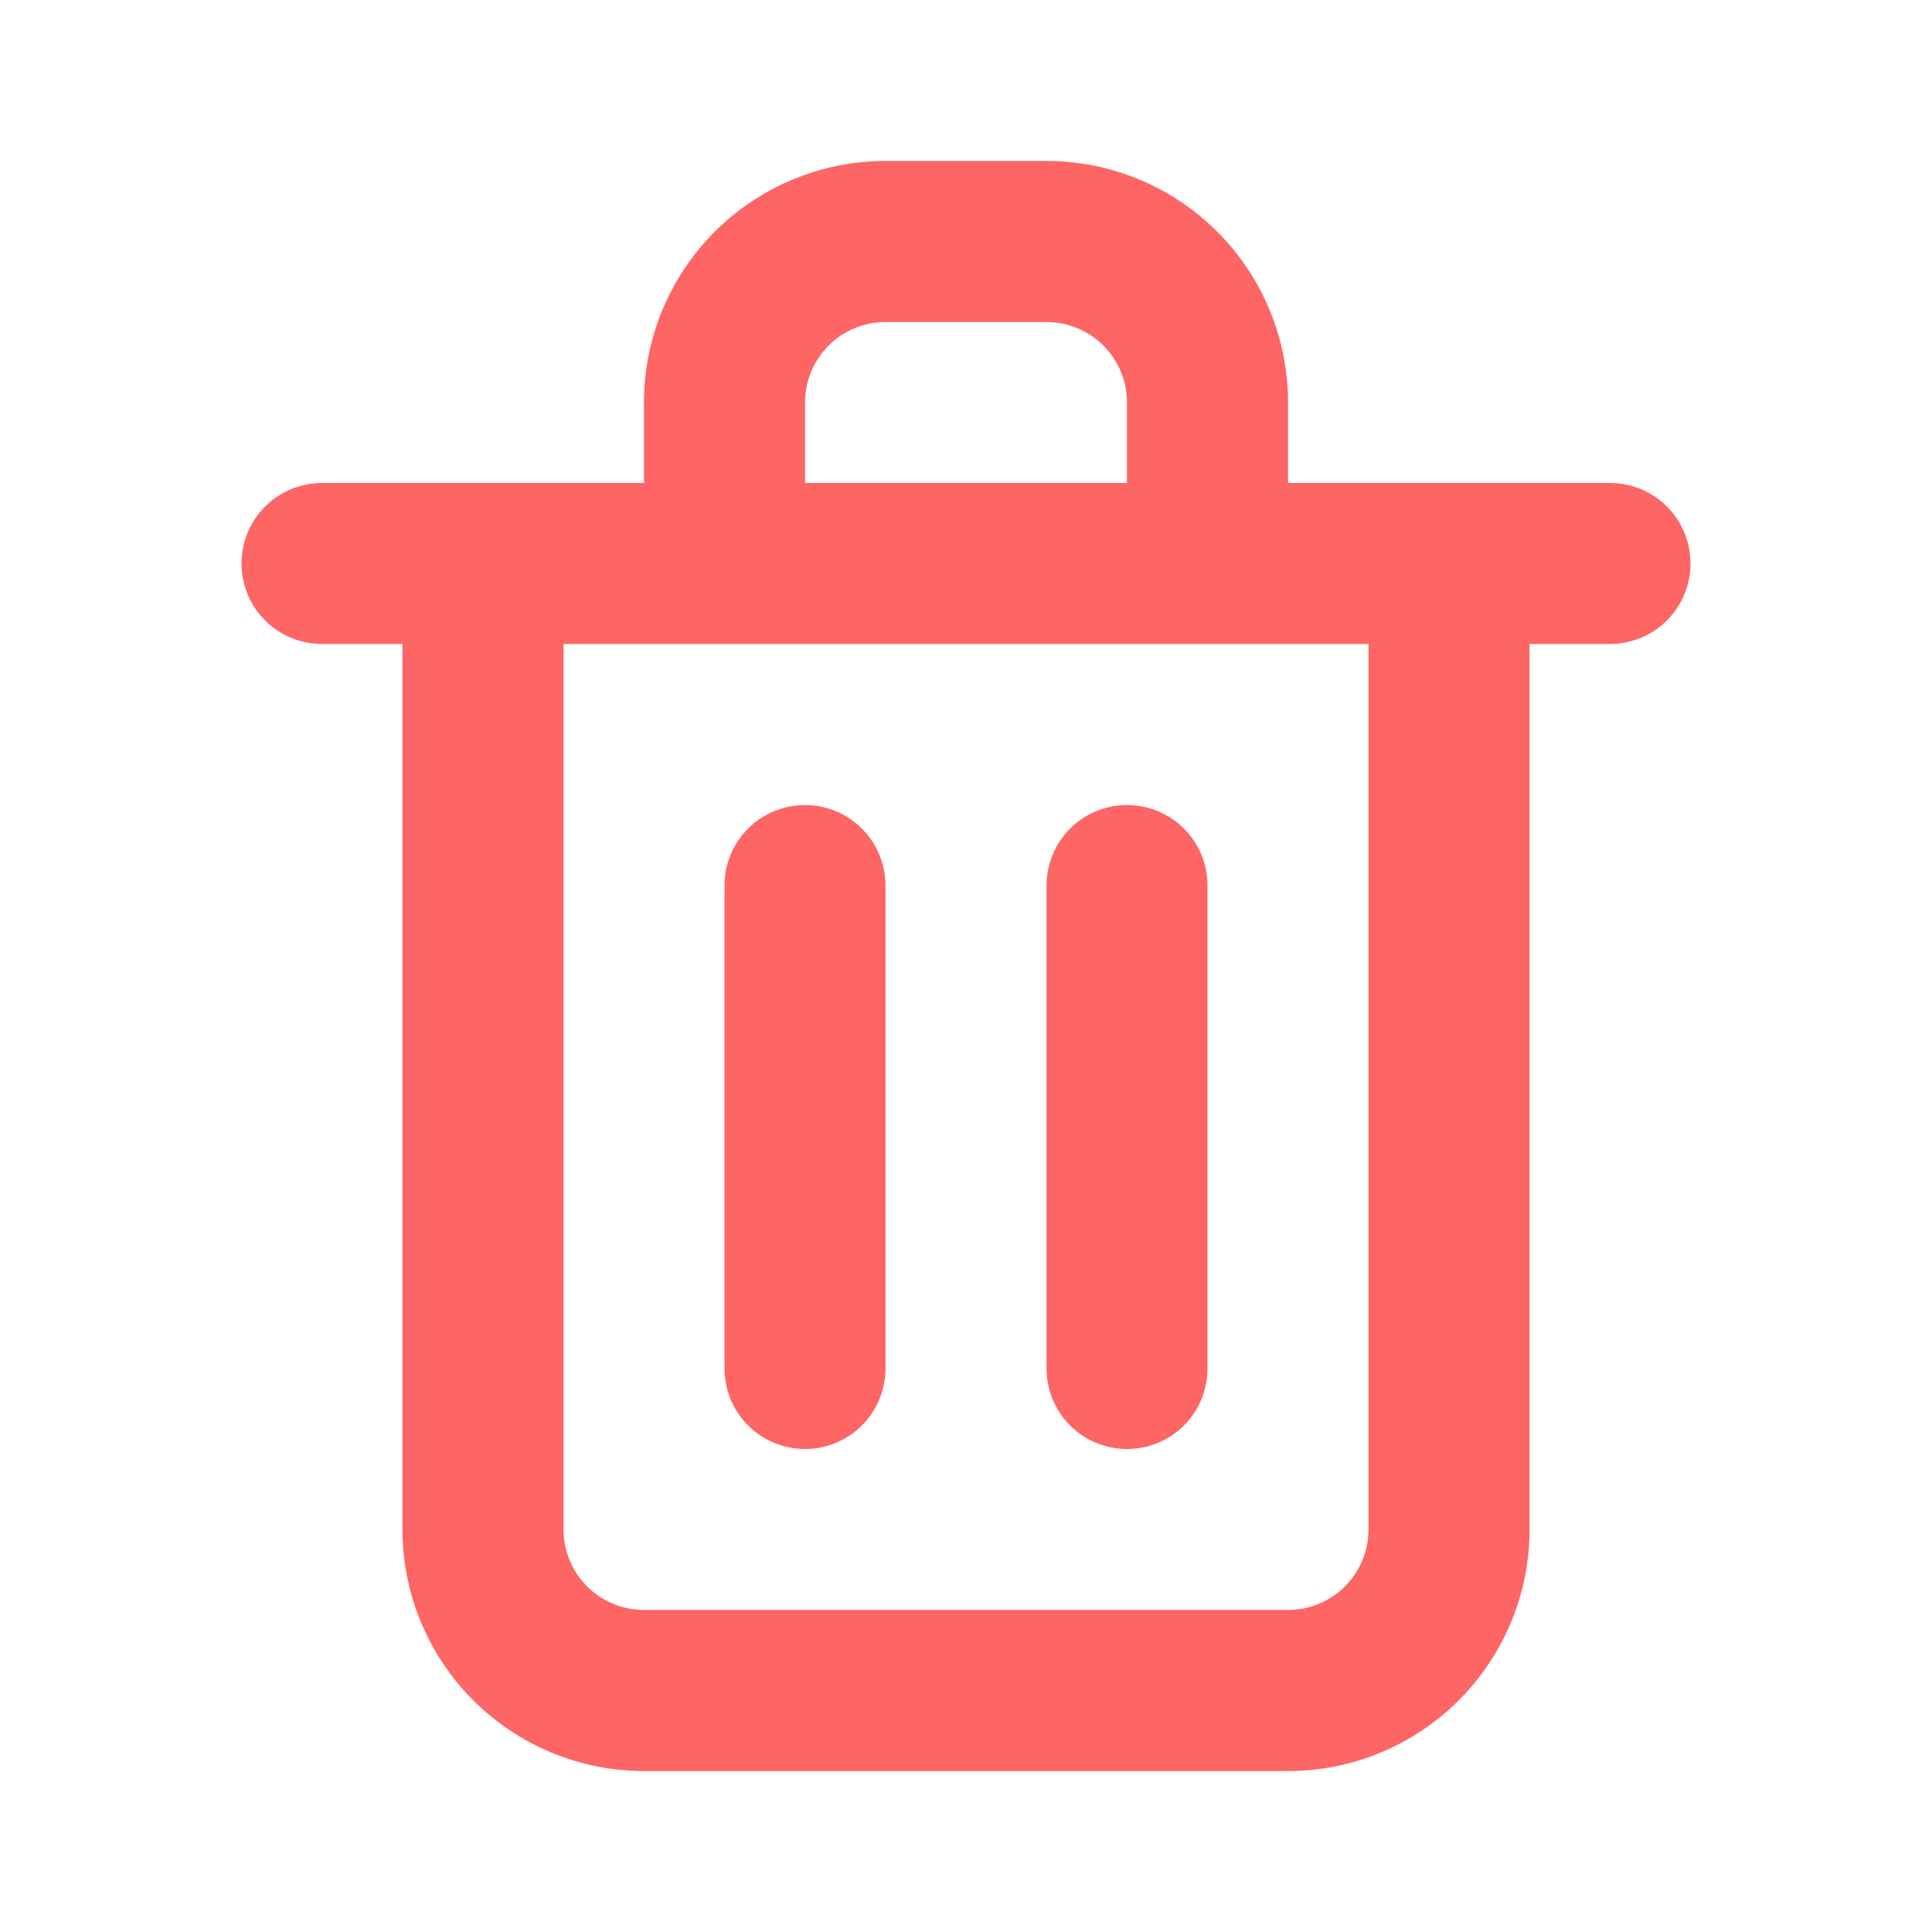
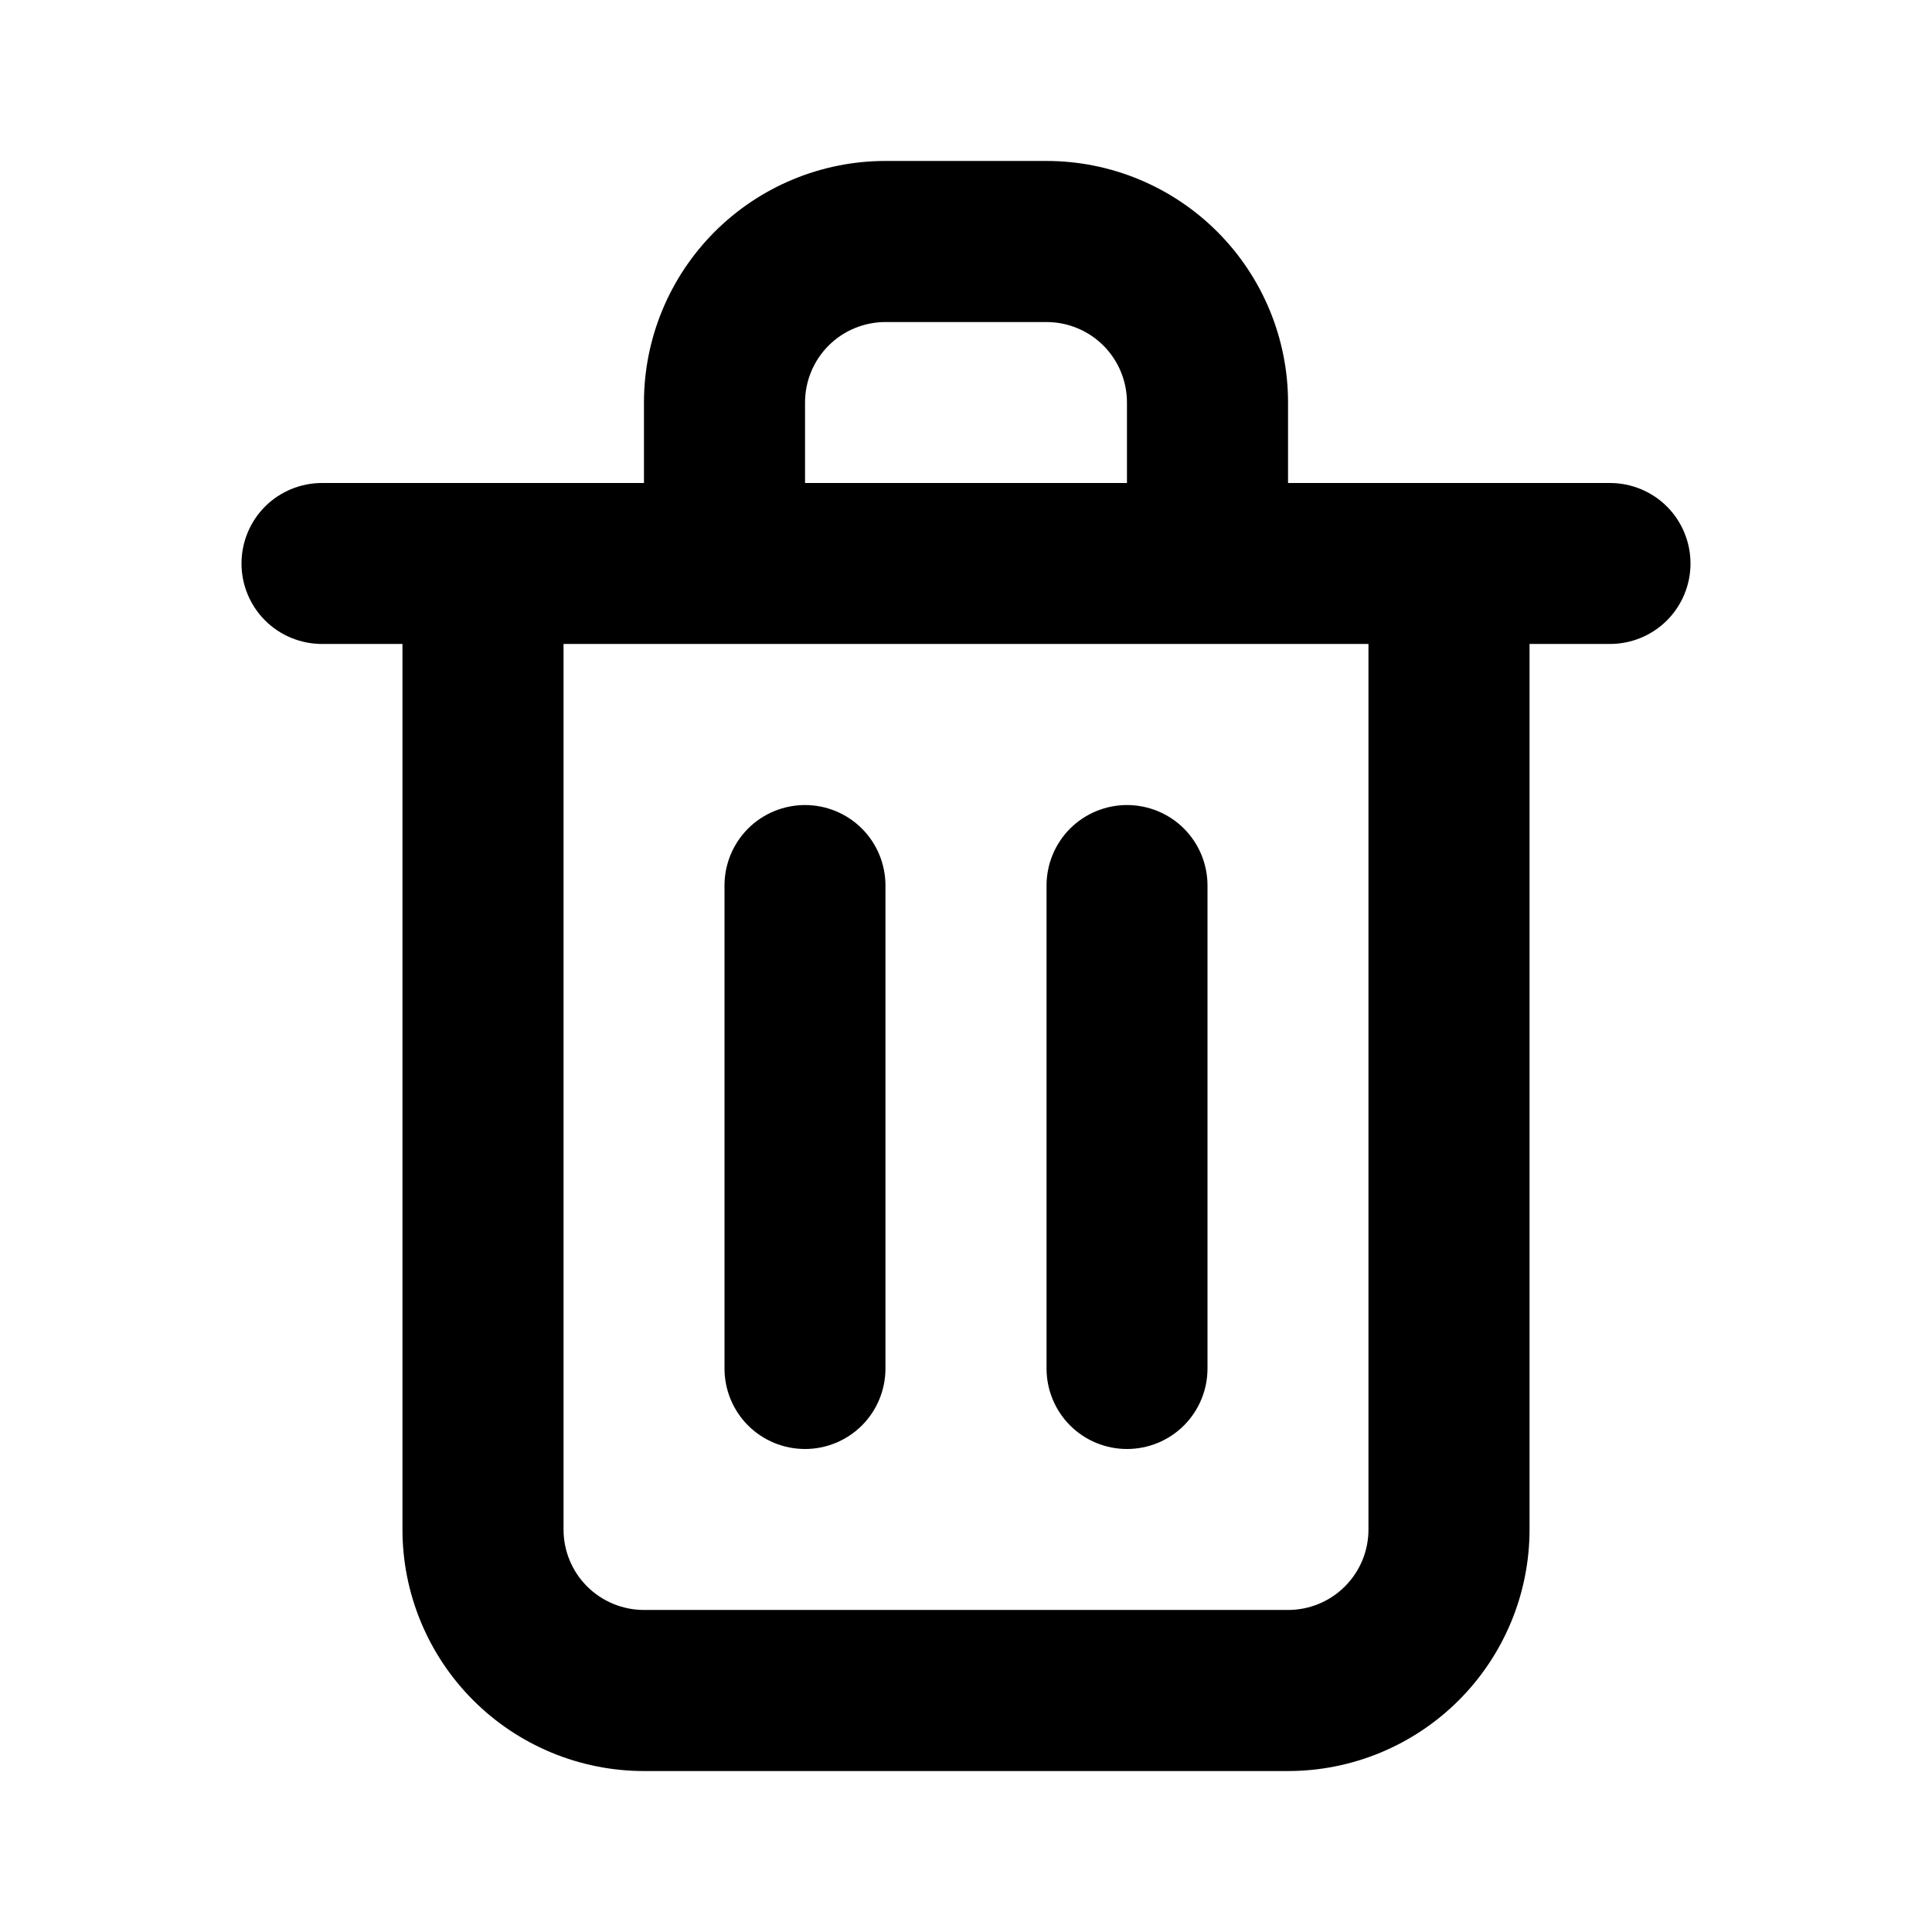
- <svg xmlns="http://www.w3.org/2000/svg" width="16" height="16" viewBox="0 0 16 16" fill="none">
-   <path d="M6.667 12C6.843 12 7.013 11.93 7.138 11.805C7.263 11.68 7.333 11.51 7.333 11.333V7.333C7.333 7.157 7.263 6.987 7.138 6.862C7.013 6.737 6.843 6.667 6.667 6.667C6.49 6.667 6.32 6.737 6.195 6.862C6.07 6.987 6 7.157 6 7.333V11.333C6 11.51 6.07 11.68 6.195 11.805C6.32 11.93 6.49 12 6.667 12ZM13.333 4H10.667V3.333C10.667 2.803 10.456 2.294 10.081 1.919C9.706 1.544 9.197 1.333 8.667 1.333H7.333C6.803 1.333 6.294 1.544 5.919 1.919C5.544 2.294 5.333 2.803 5.333 3.333V4H2.667C2.49 4 2.32 4.07 2.195 4.195C2.07 4.32 2 4.49 2 4.667C2 4.843 2.07 5.013 2.195 5.138C2.32 5.263 2.49 5.333 2.667 5.333H3.333V12.667C3.333 13.197 3.544 13.706 3.919 14.081C4.294 14.456 4.803 14.667 5.333 14.667H10.667C11.197 14.667 11.706 14.456 12.081 14.081C12.456 13.706 12.667 13.197 12.667 12.667V5.333H13.333C13.51 5.333 13.68 5.263 13.805 5.138C13.93 5.013 14 4.843 14 4.667C14 4.49 13.93 4.32 13.805 4.195C13.68 4.07 13.51 4 13.333 4ZM6.667 3.333C6.667 3.157 6.737 2.987 6.862 2.862C6.987 2.737 7.157 2.667 7.333 2.667H8.667C8.843 2.667 9.013 2.737 9.138 2.862C9.263 2.987 9.333 3.157 9.333 3.333V4H6.667V3.333ZM11.333 12.667C11.333 12.844 11.263 13.013 11.138 13.138C11.013 13.263 10.844 13.333 10.667 13.333H5.333C5.157 13.333 4.987 13.263 4.862 13.138C4.737 13.013 4.667 12.844 4.667 12.667V5.333H11.333V12.667ZM9.333 12C9.51 12 9.68 11.93 9.805 11.805C9.93 11.68 10 11.51 10 11.333V7.333C10 7.157 9.93 6.987 9.805 6.862C9.68 6.737 9.51 6.667 9.333 6.667C9.157 6.667 8.987 6.737 8.862 6.862C8.737 6.987 8.667 7.157 8.667 7.333V11.333C8.667 11.51 8.737 11.68 8.862 11.805C8.987 11.93 9.157 12 9.333 12Z" fill="#FE6565" />
+ <svg xmlns="http://www.w3.org/2000/svg" width="16" height="16" viewBox="0 0 16 16" fill="current">
+   <path d="M6.667 12C6.843 12 7.013 11.93 7.138 11.805C7.263 11.68 7.333 11.51 7.333 11.333V7.333C7.333 7.157 7.263 6.987 7.138 6.862C7.013 6.737 6.843 6.667 6.667 6.667C6.49 6.667 6.32 6.737 6.195 6.862C6.07 6.987 6 7.157 6 7.333V11.333C6 11.51 6.07 11.68 6.195 11.805C6.32 11.93 6.49 12 6.667 12ZM13.333 4H10.667V3.333C10.667 2.803 10.456 2.294 10.081 1.919C9.706 1.544 9.197 1.333 8.667 1.333H7.333C6.803 1.333 6.294 1.544 5.919 1.919C5.544 2.294 5.333 2.803 5.333 3.333V4H2.667C2.49 4 2.32 4.07 2.195 4.195C2.07 4.32 2 4.49 2 4.667C2 4.843 2.07 5.013 2.195 5.138C2.32 5.263 2.49 5.333 2.667 5.333H3.333V12.667C3.333 13.197 3.544 13.706 3.919 14.081C4.294 14.456 4.803 14.667 5.333 14.667H10.667C11.197 14.667 11.706 14.456 12.081 14.081C12.456 13.706 12.667 13.197 12.667 12.667V5.333H13.333C13.51 5.333 13.68 5.263 13.805 5.138C13.93 5.013 14 4.843 14 4.667C14 4.49 13.93 4.32 13.805 4.195C13.68 4.07 13.51 4 13.333 4ZM6.667 3.333C6.667 3.157 6.737 2.987 6.862 2.862C6.987 2.737 7.157 2.667 7.333 2.667H8.667C8.843 2.667 9.013 2.737 9.138 2.862C9.263 2.987 9.333 3.157 9.333 3.333V4H6.667V3.333ZM11.333 12.667C11.333 12.844 11.263 13.013 11.138 13.138C11.013 13.263 10.844 13.333 10.667 13.333H5.333C5.157 13.333 4.987 13.263 4.862 13.138C4.737 13.013 4.667 12.844 4.667 12.667V5.333H11.333V12.667ZM9.333 12C9.51 12 9.68 11.93 9.805 11.805C9.93 11.68 10 11.51 10 11.333V7.333C10 7.157 9.93 6.987 9.805 6.862C9.68 6.737 9.51 6.667 9.333 6.667C9.157 6.667 8.987 6.737 8.862 6.862C8.737 6.987 8.667 7.157 8.667 7.333V11.333C8.667 11.51 8.737 11.68 8.862 11.805C8.987 11.93 9.157 12 9.333 12Z" fill="current" />
</svg>
